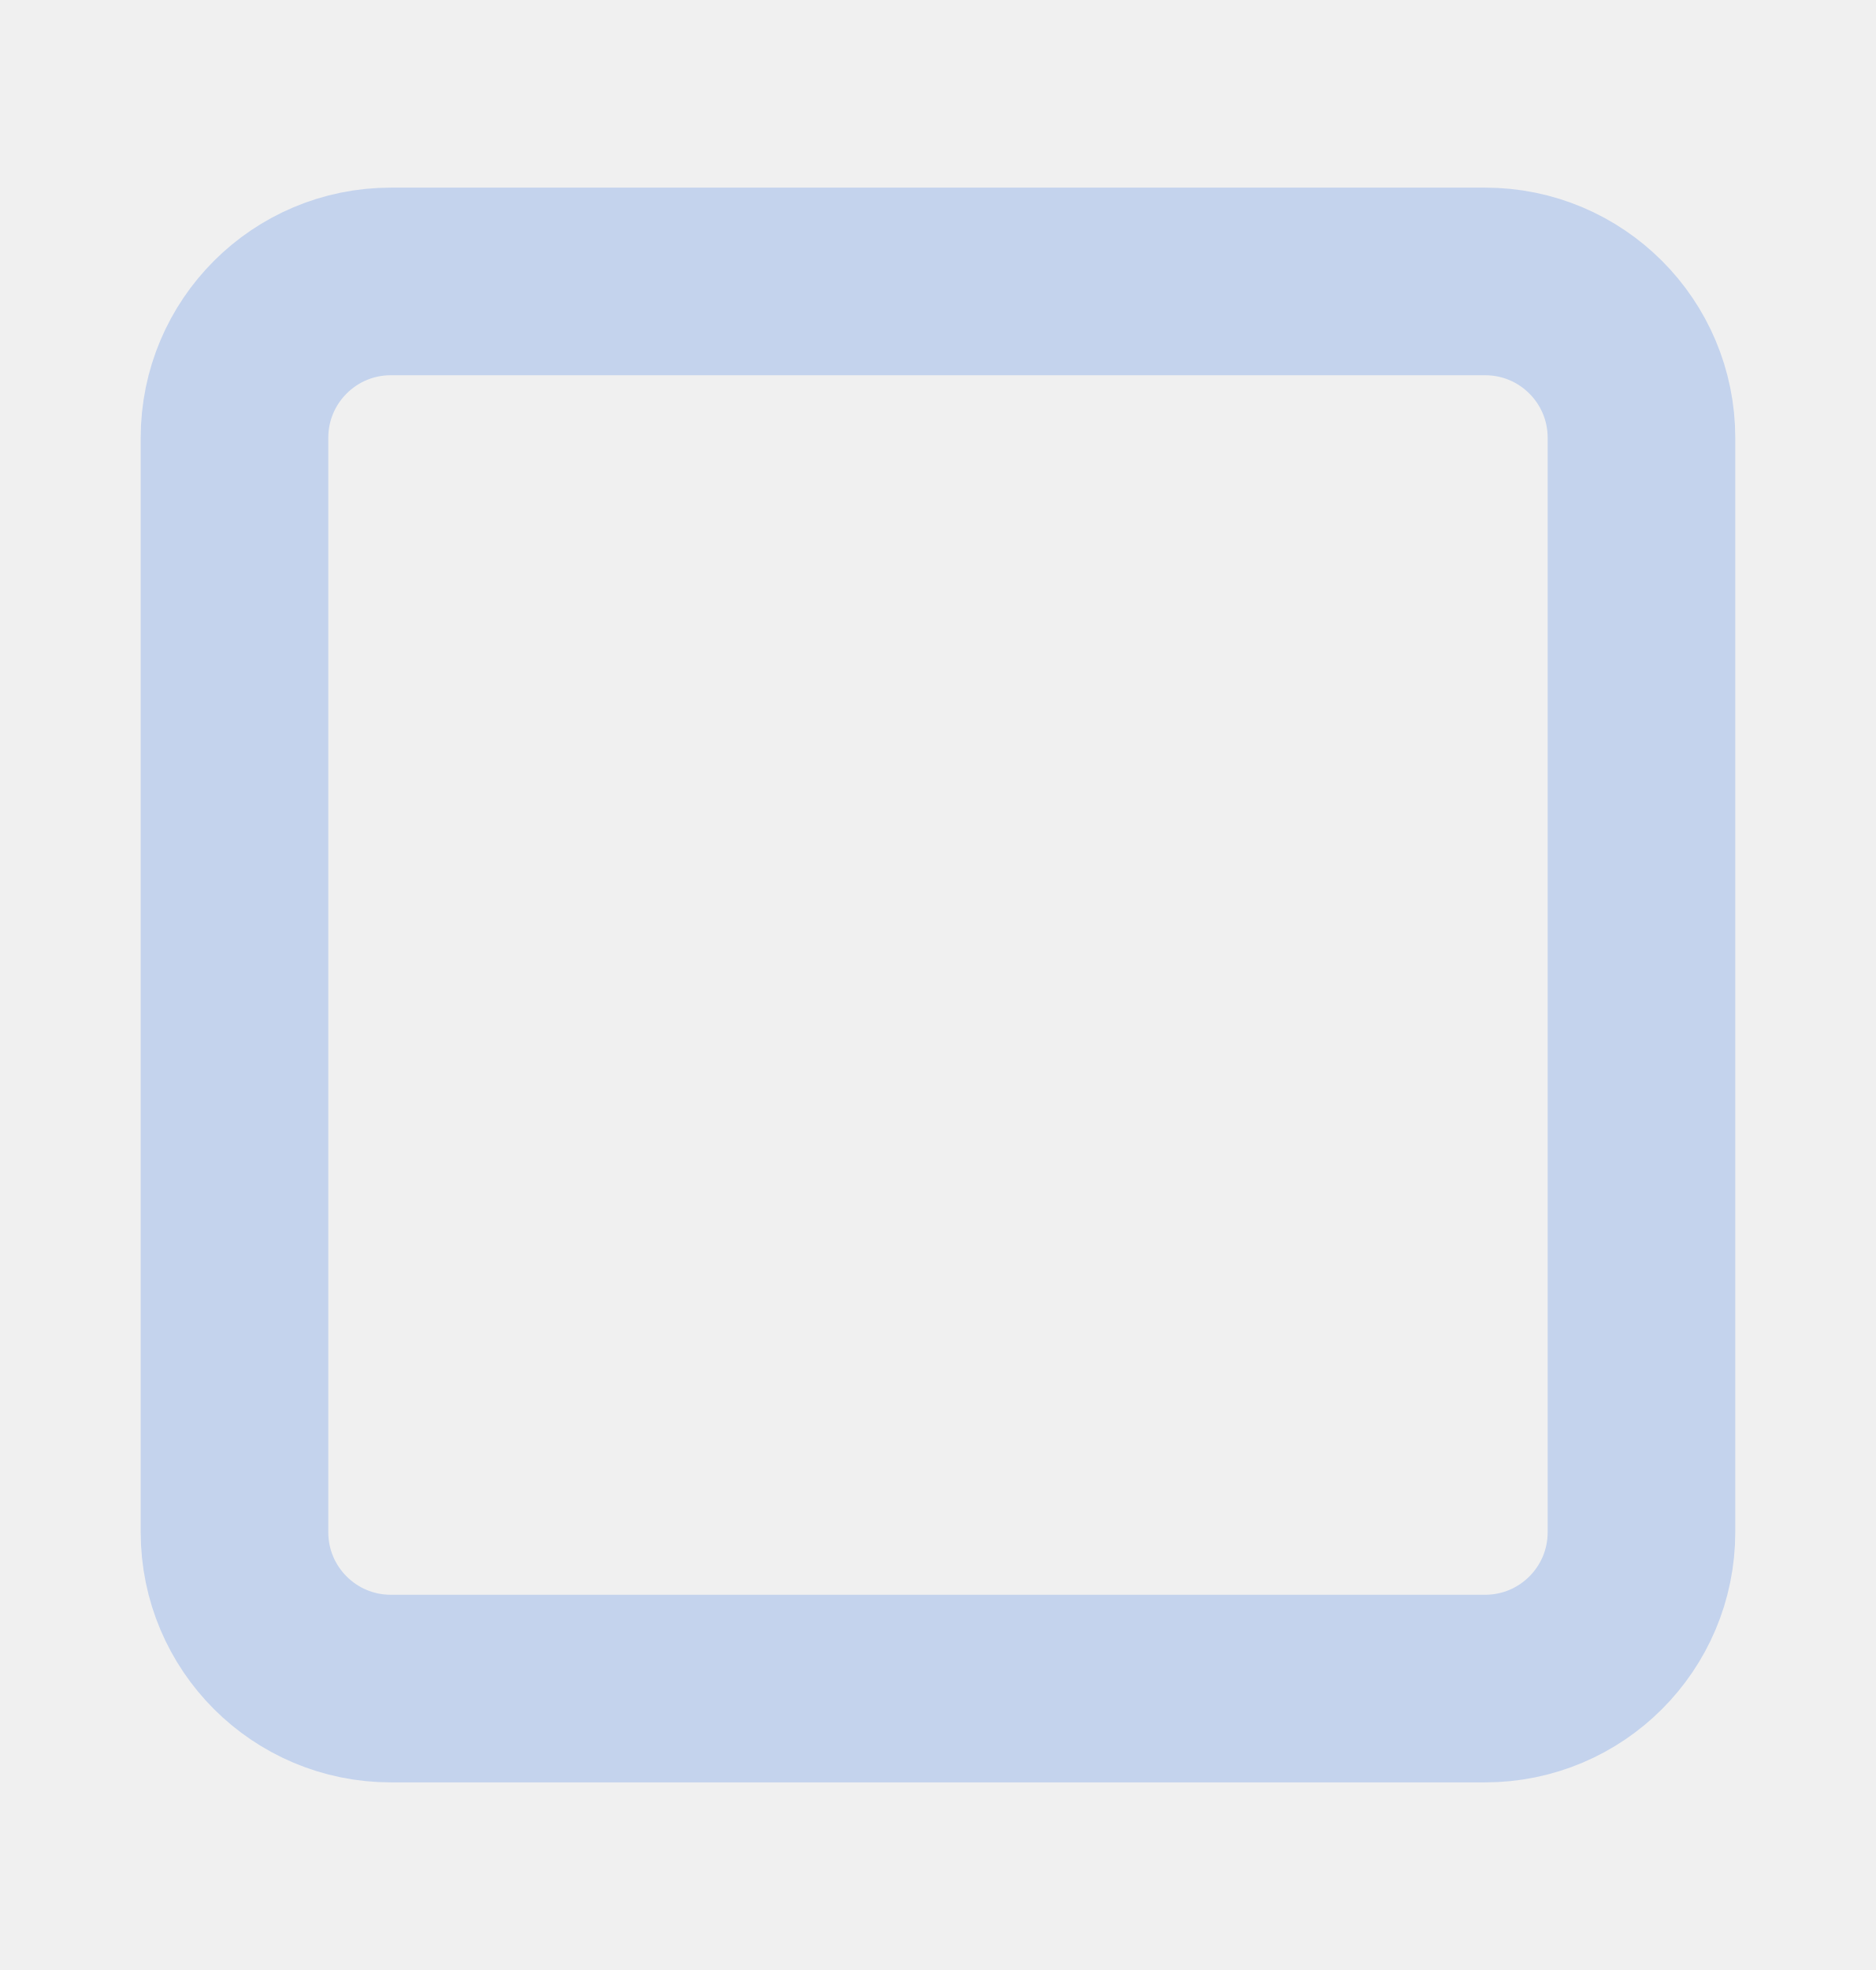
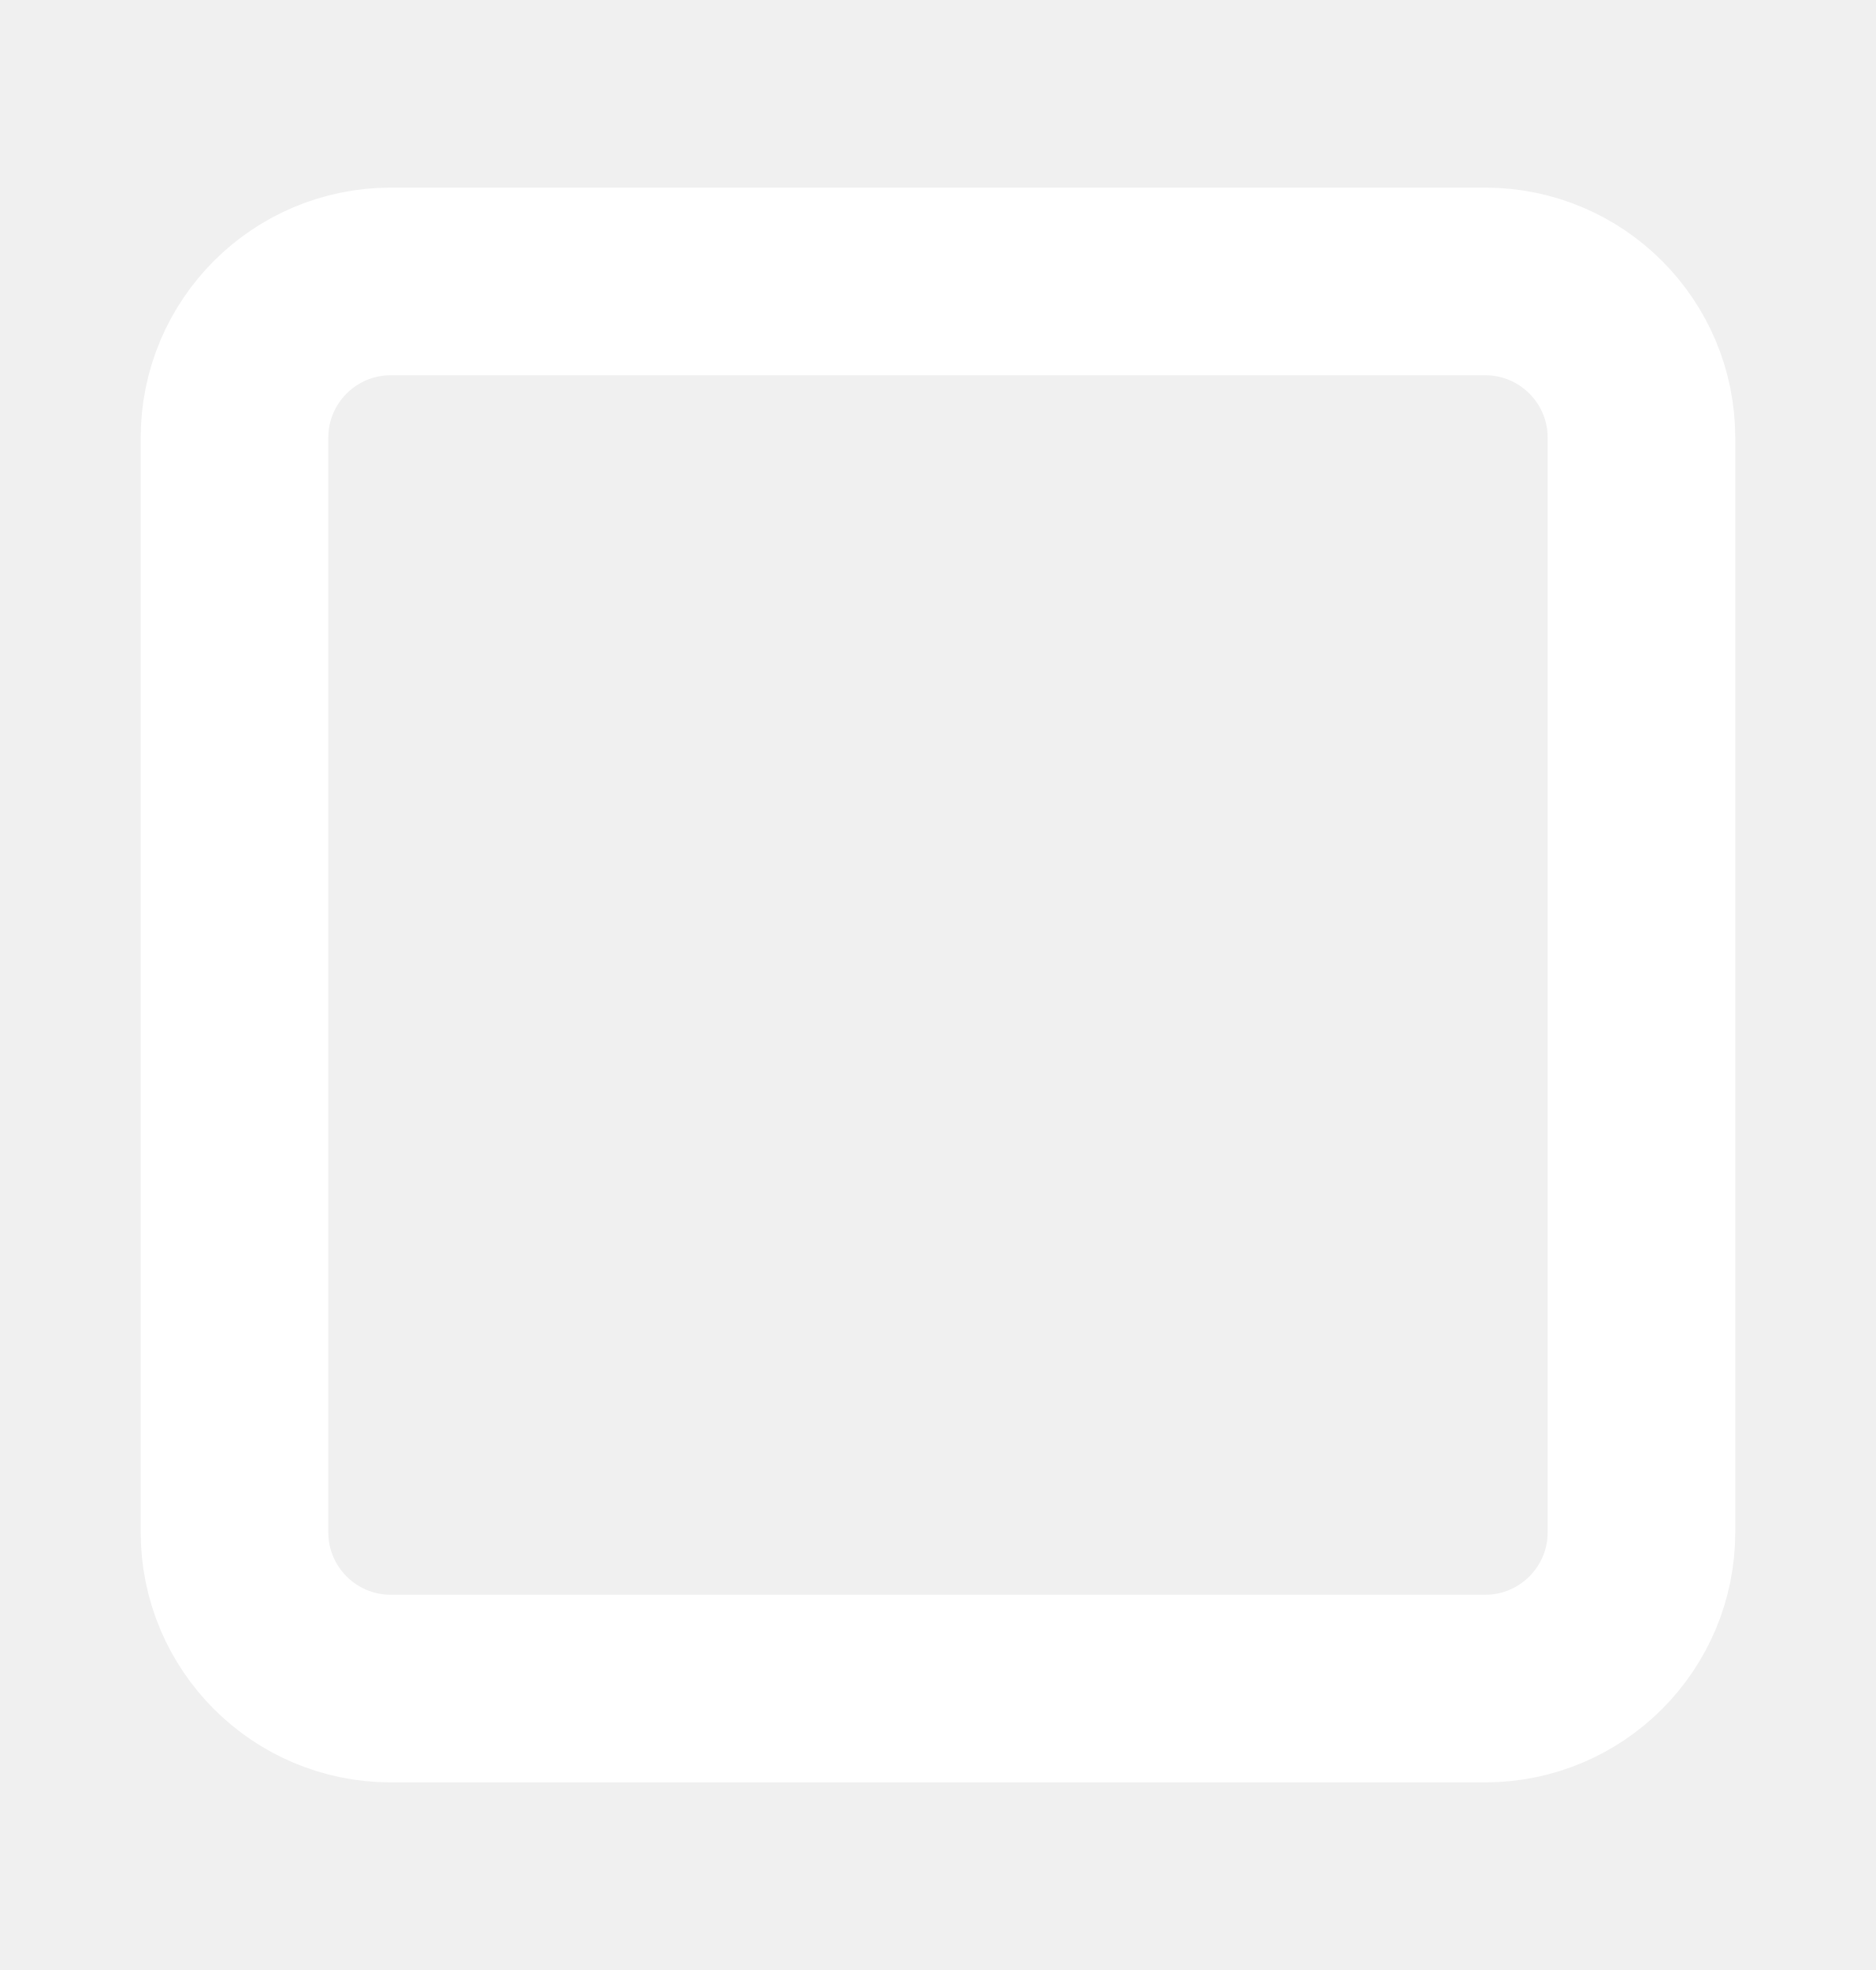
<svg xmlns="http://www.w3.org/2000/svg" width="20" height="21" viewBox="0 0 20 21" fill="none">
-   <path d="M15.833 3H4.167C3.246 3 2.5 3.746 2.5 4.667V16.333C2.5 17.254 3.246 18 4.167 18H15.833C16.754 18 17.5 17.254 17.5 16.333V4.667C17.5 3.746 16.754 3 15.833 3Z" stroke="#C4D3ED" stroke-width="2" stroke-linecap="round" stroke-linejoin="round" />
+   <path d="M15.833 3H4.167C3.246 3 2.5 3.746 2.5 4.667V16.333C2.5 17.254 3.246 18 4.167 18H15.833C16.754 18 17.5 17.254 17.5 16.333V4.667C17.5 3.746 16.754 3 15.833 3Z" stroke="#fff" stroke-width="2" stroke-linecap="round" stroke-linejoin="round" />
</svg>
